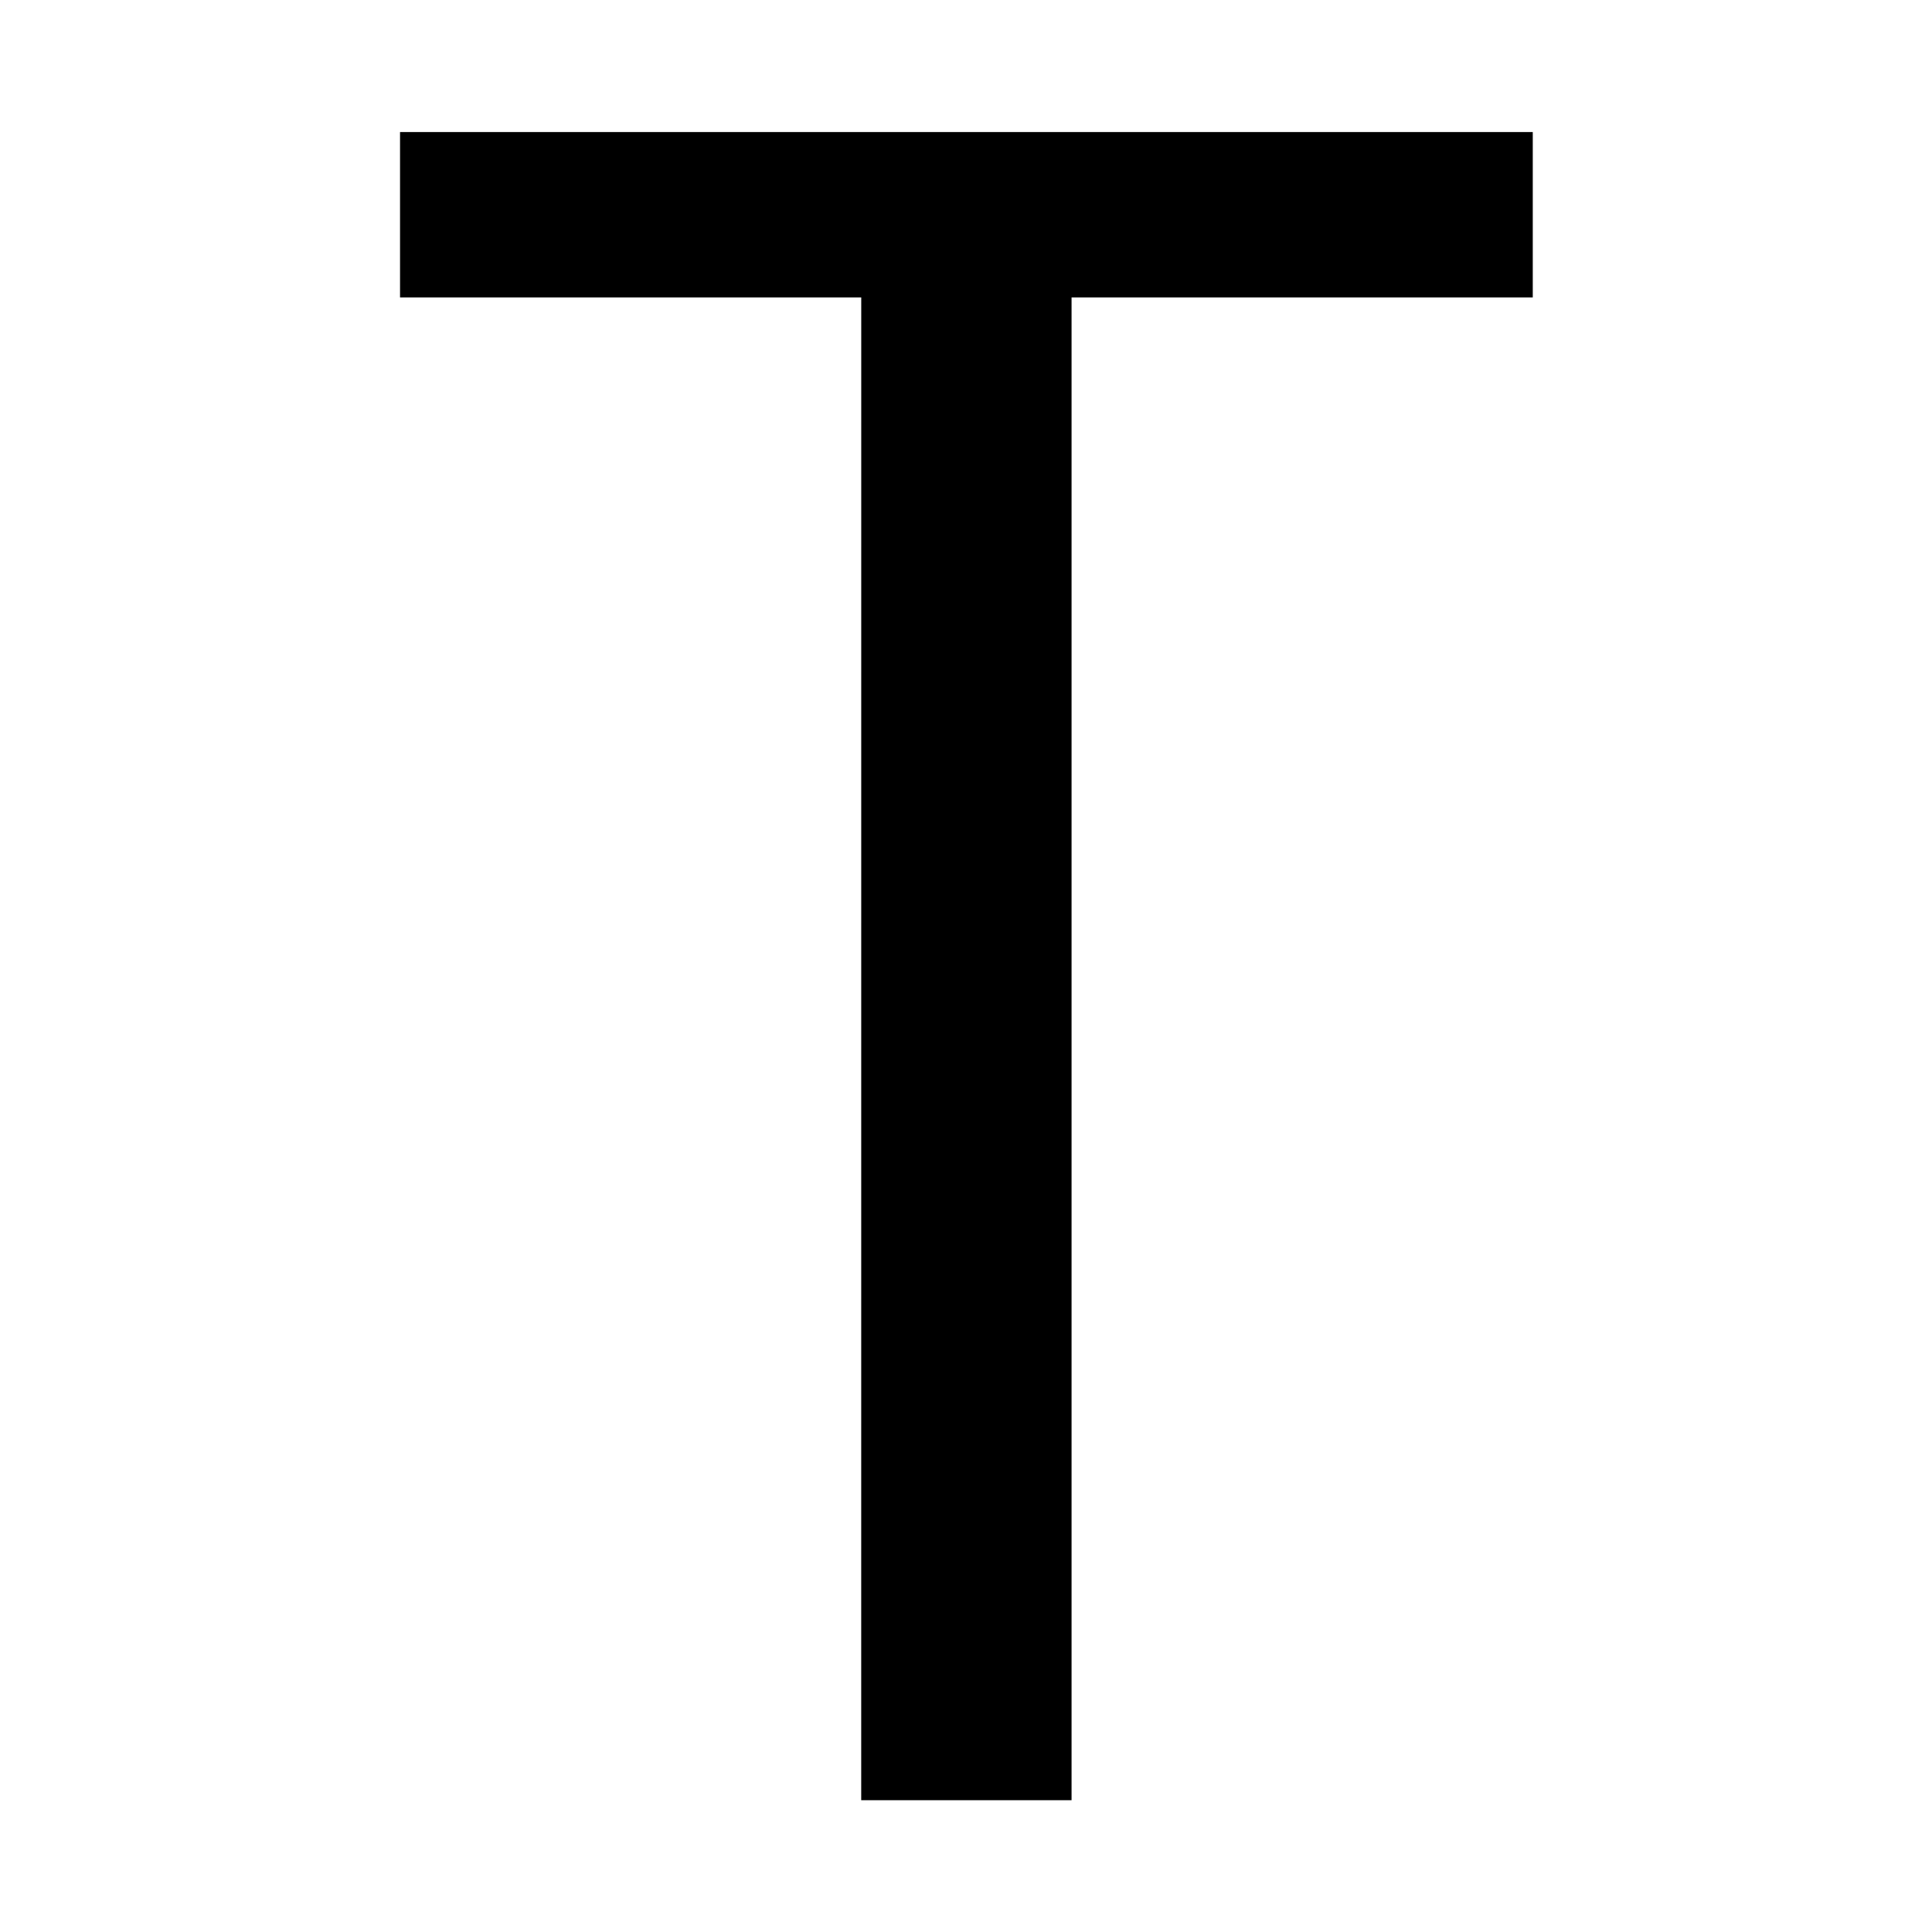
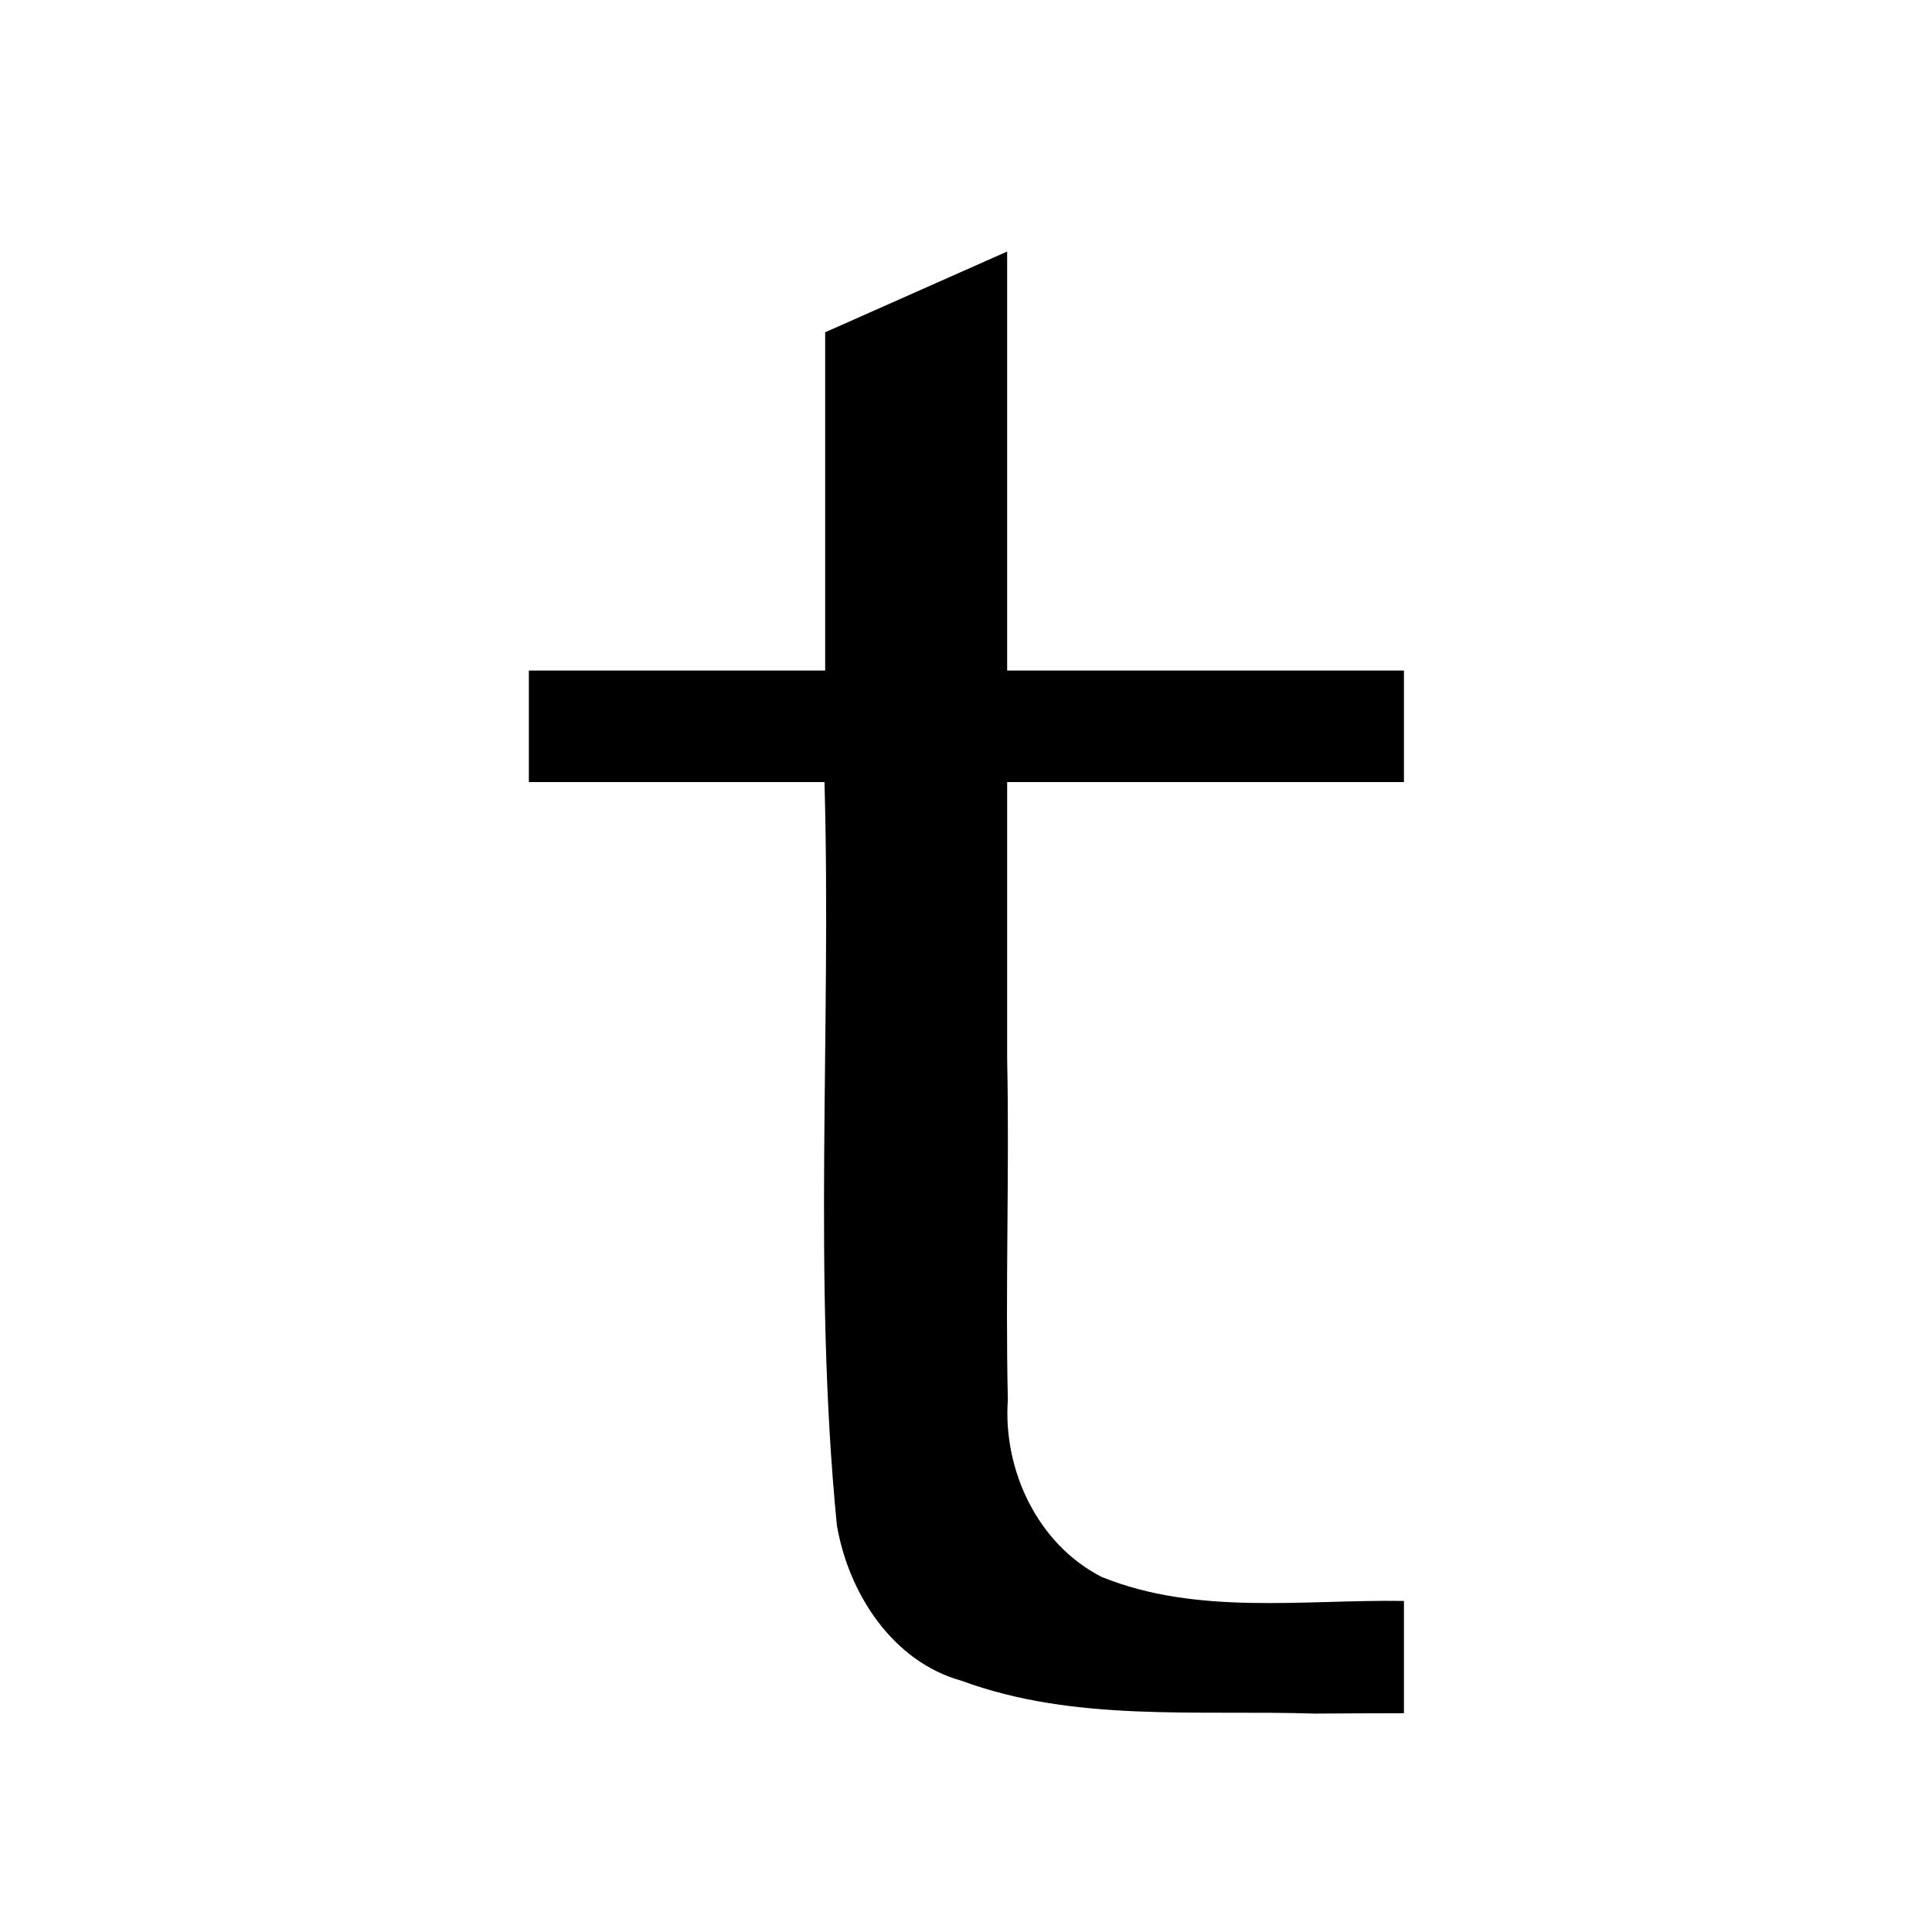
<svg xmlns="http://www.w3.org/2000/svg" width="572pt" height="572pt" version="1.1" viewBox="-18 -18 572.01 572">
-   <g aria-label="T">
-     <path d="m100.44 70.047h136.55c-3e-3 148.31-7e-3 296.63-0.01 444.94h62.279v-444.94h136.55v-48.953h-335.37v48.953z" stroke-width="18.446" />
+   <g aria-label="t">
+     <path d="m226.31 80.363v100.16h-87.729v33.016h87.525c2.073 73.305-3.515 146.94 3.66 219.96 3.366 19.987 16.327 40.419 36.92 46.123 33.404 12.324 69.536 8.595 104.59 9.719 8.798-0.047 17.596-0.117 26.395-0.113v-33.238c-29.756-0.468-61.158 4.38-89.508-7.115-18.955-9.669-29.245-31.645-27.771-52.439-0.758-33.693 0.496-67.397-0.203-101.09v-81.803h117.48v-33.016h-117.48v-124.06c-17.959 7.969-35.918 15.938-53.877 23.906z" stroke-width="15.705" />
  </g>
</svg>
